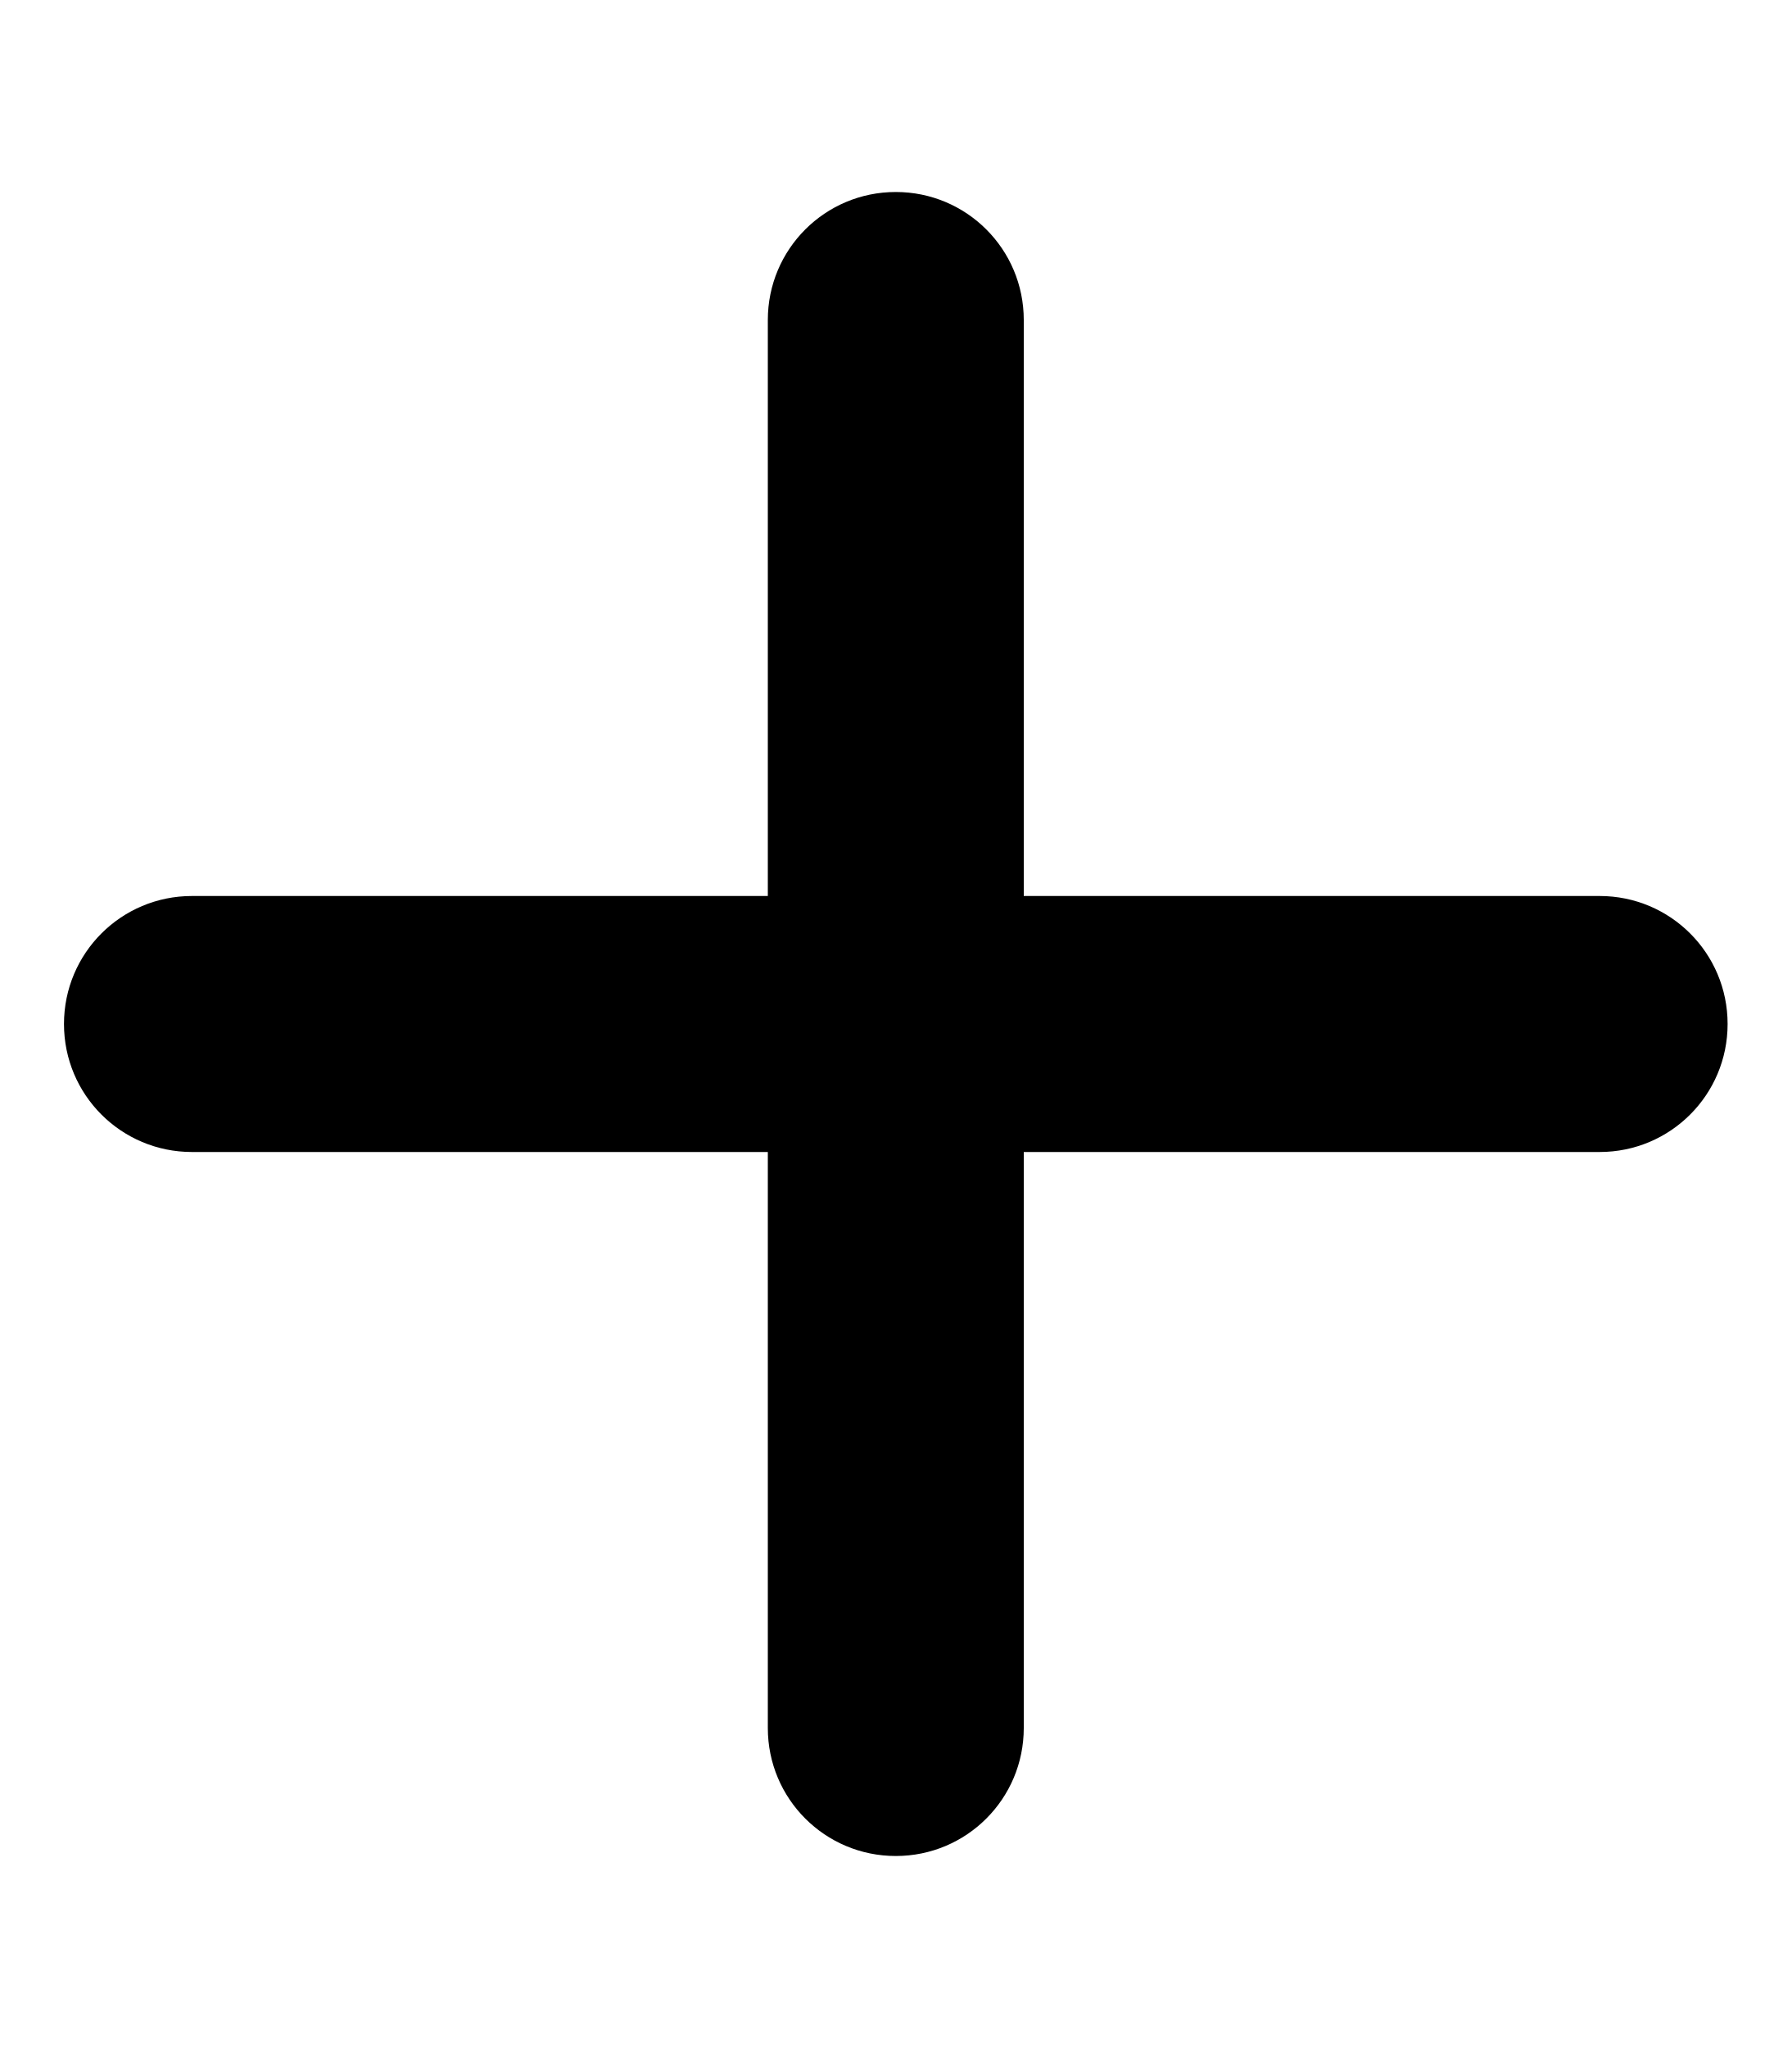
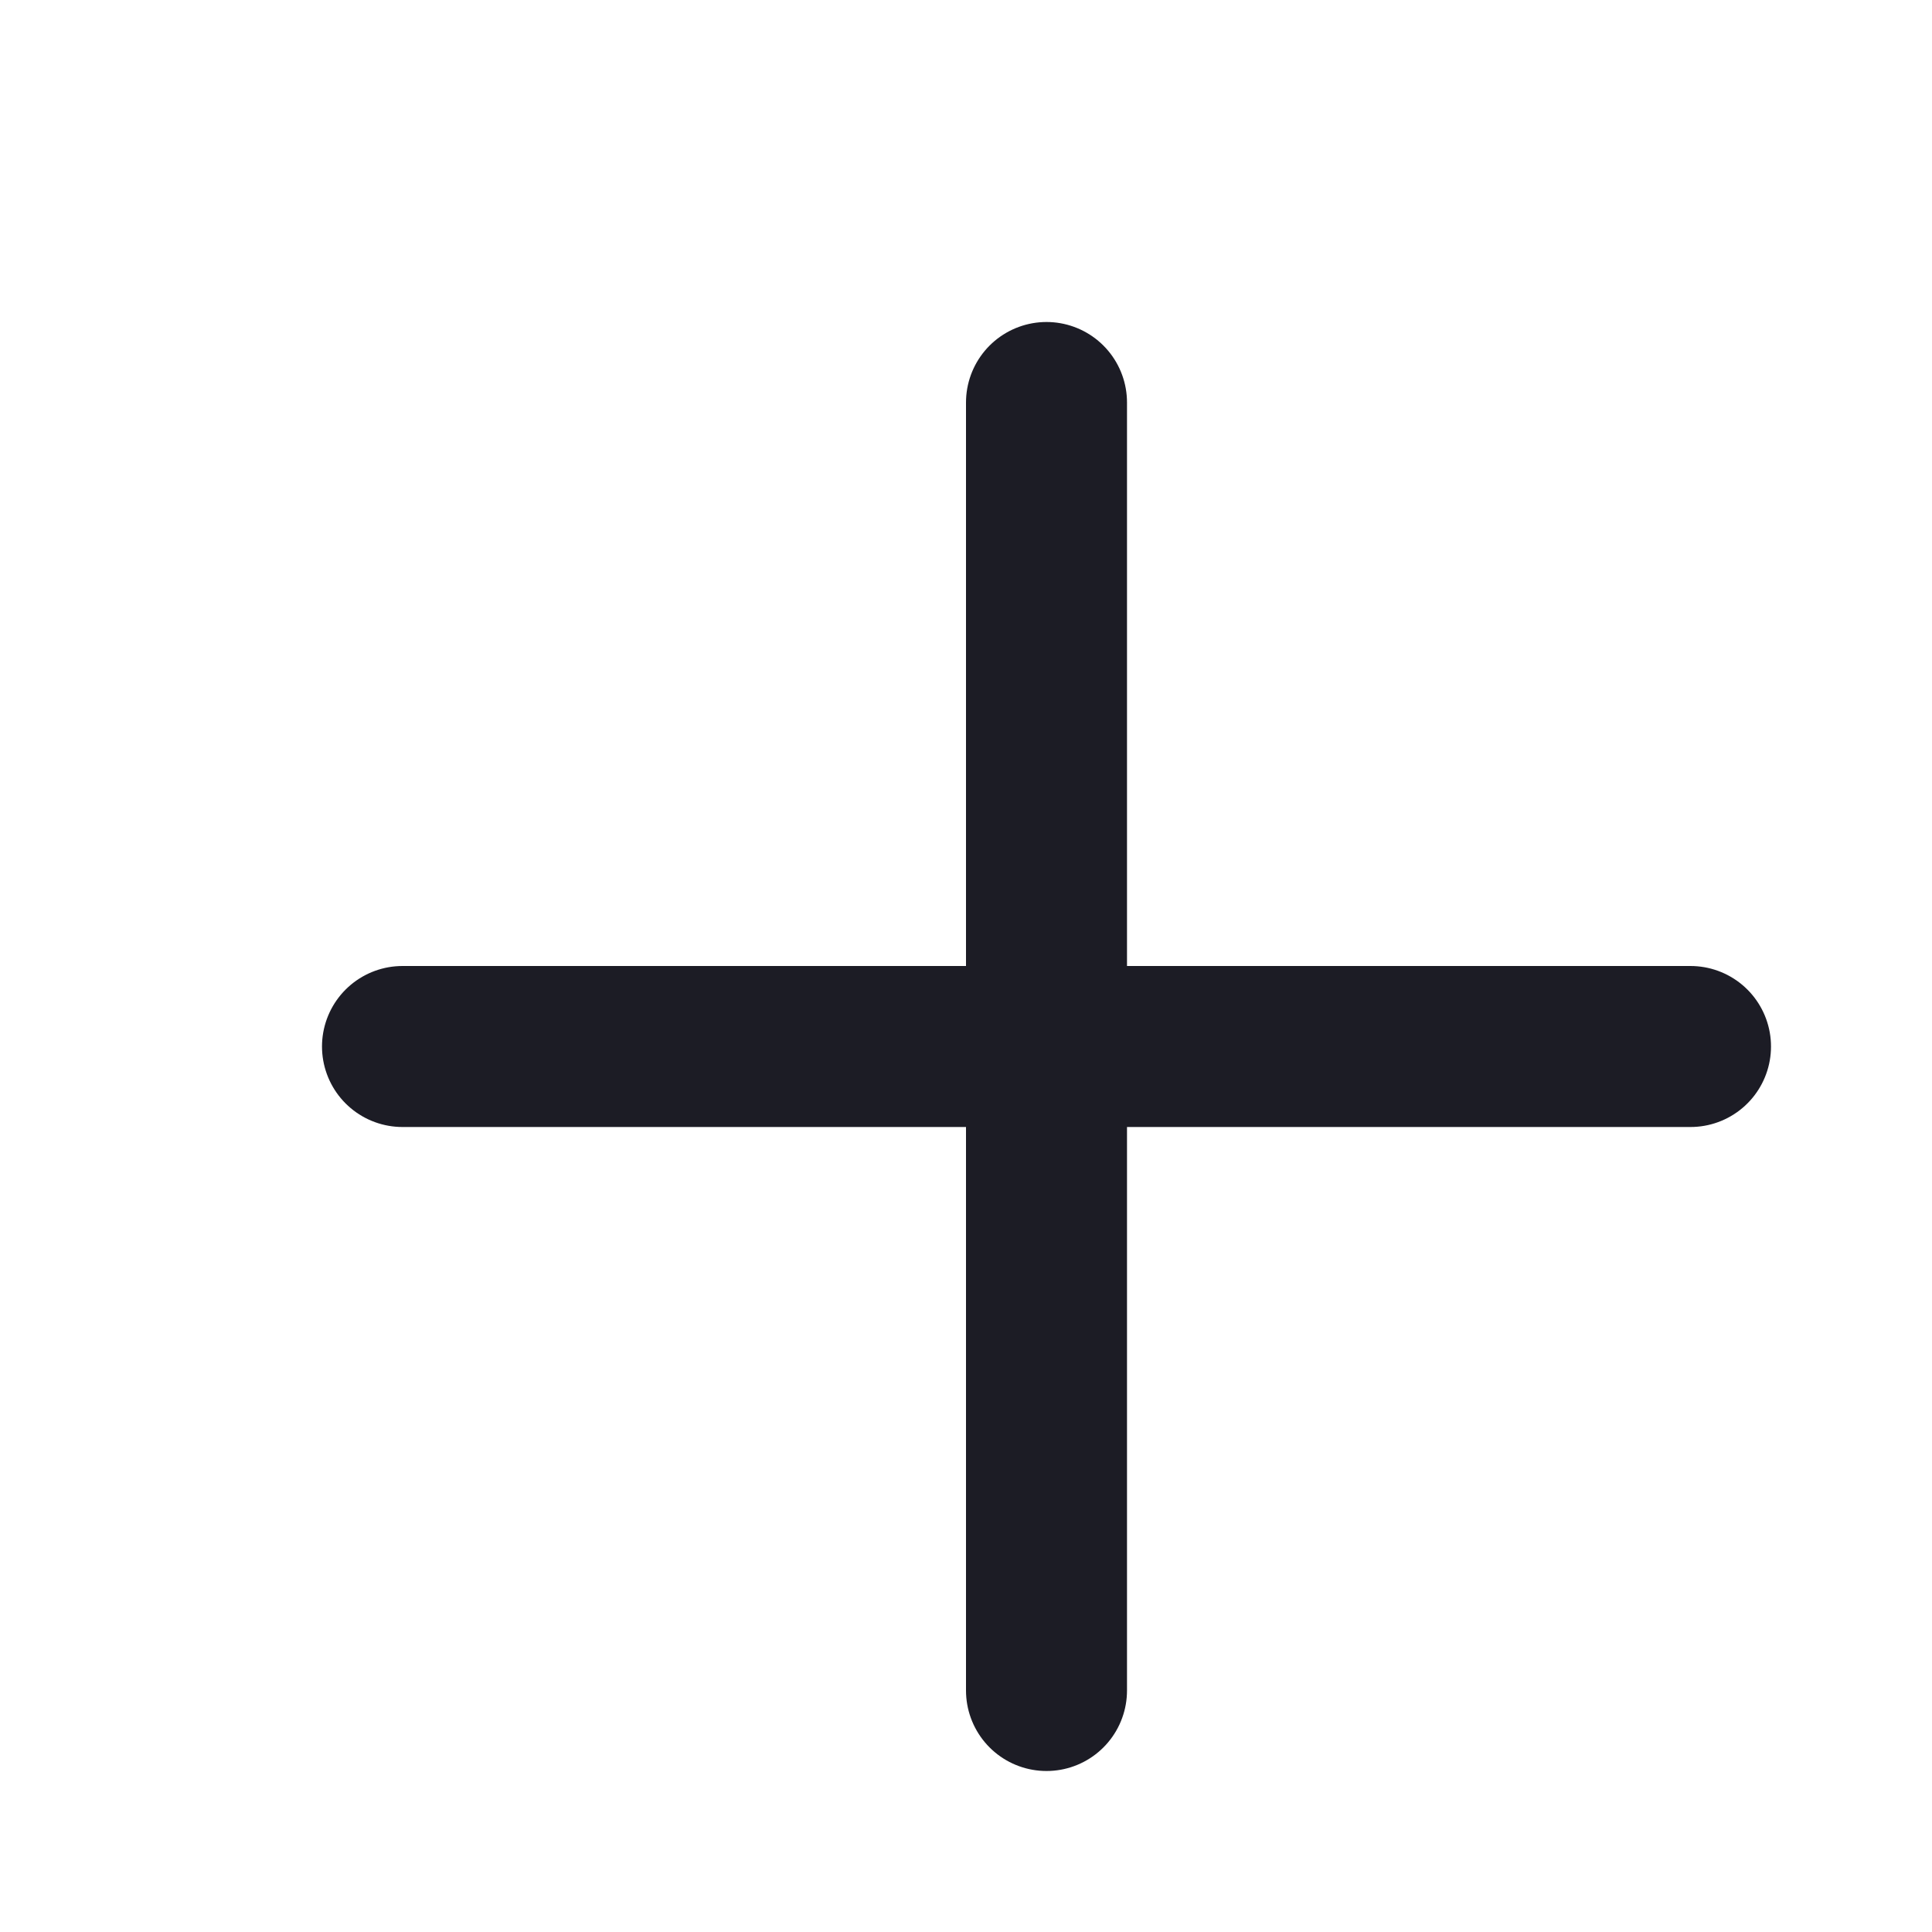
- <svg xmlns="http://www.w3.org/2000/svg" viewBox="0 0 448 512">
-   <path d="M256 80c0-17.7-14.3-32-32-32s-32 14.3-32 32l0 144L48 224c-17.7 0-32 14.3-32 32s14.3 32 32 32l144 0 0 144c0 17.7 14.3 32 32 32s32-14.3 32-32l0-144 144 0c17.7 0 32-14.3 32-32s-14.3-32-32-32l-144 0 0-144z" />
+ <svg xmlns="http://www.w3.org/2000/svg" width="24" height="24" viewBox="0 0 24 24" fill="none">
+   <path d="M21 13H5" stroke="#1C1C25" stroke-width="2" stroke-miterlimit="10" stroke-linecap="round" stroke-linejoin="round" />
+   <path d="M13 21V5" stroke="#1C1C25" stroke-width="2" stroke-miterlimit="10" stroke-linecap="round" stroke-linejoin="round" />
</svg>
